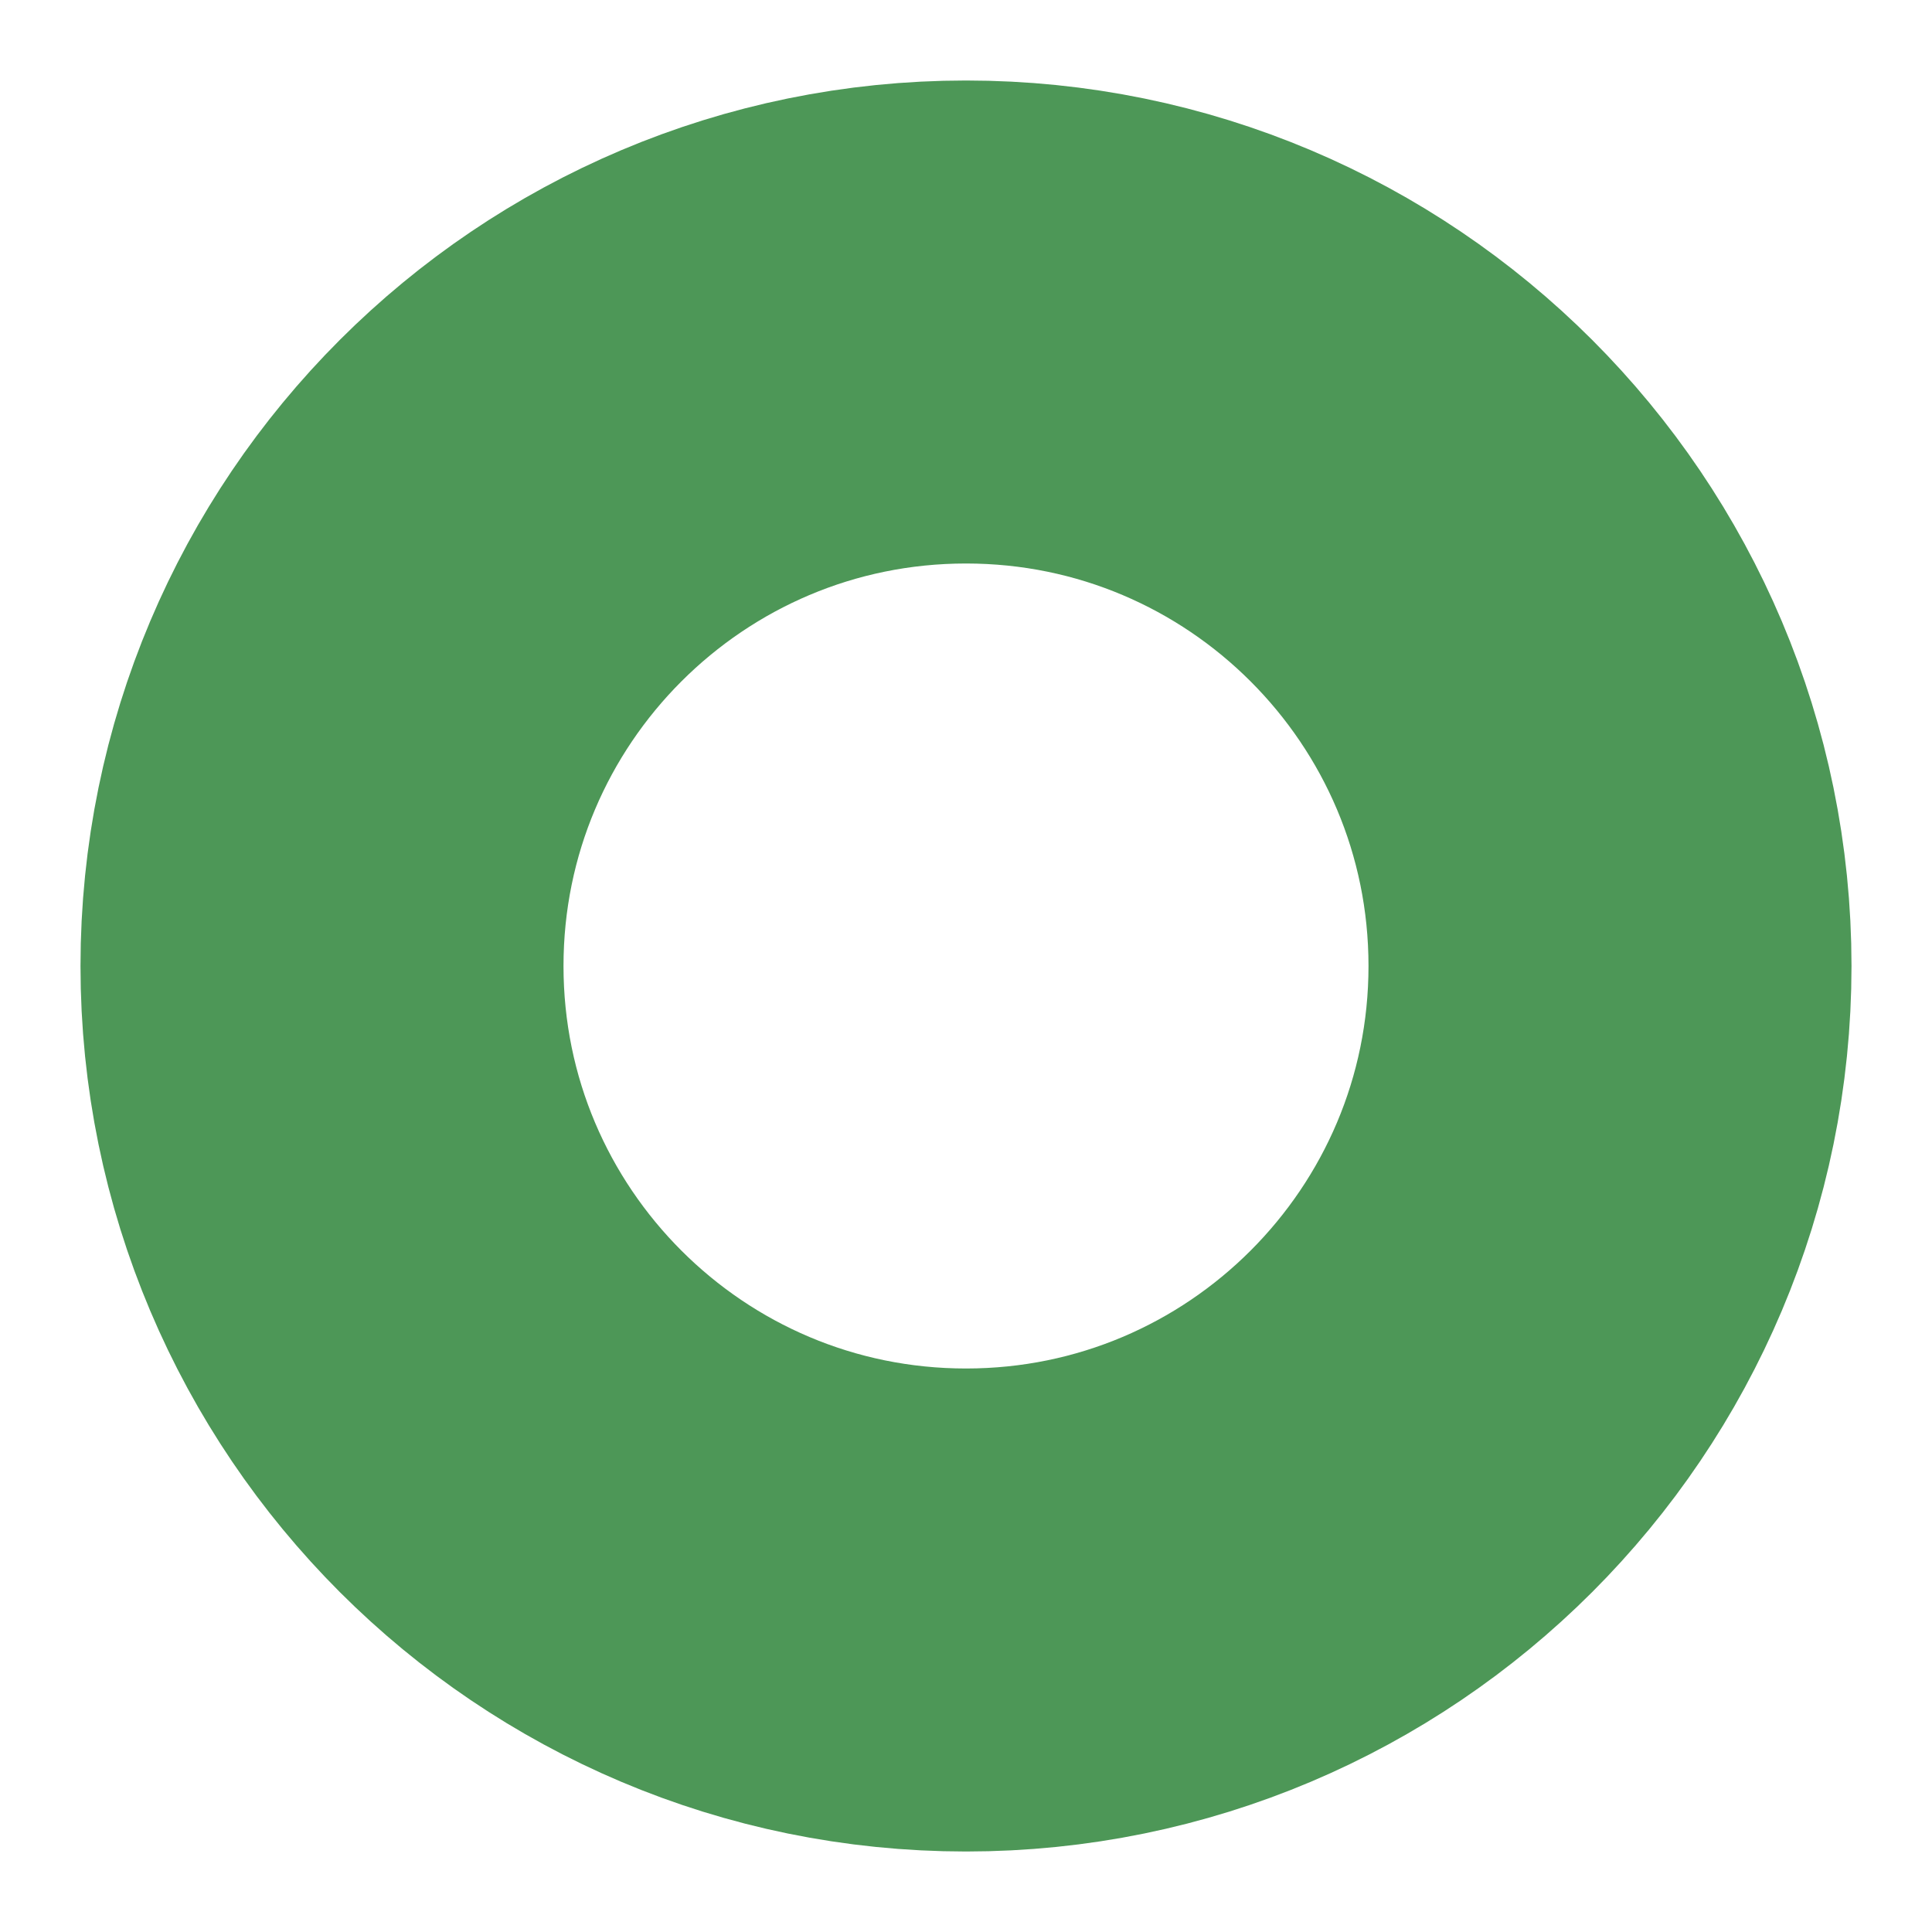
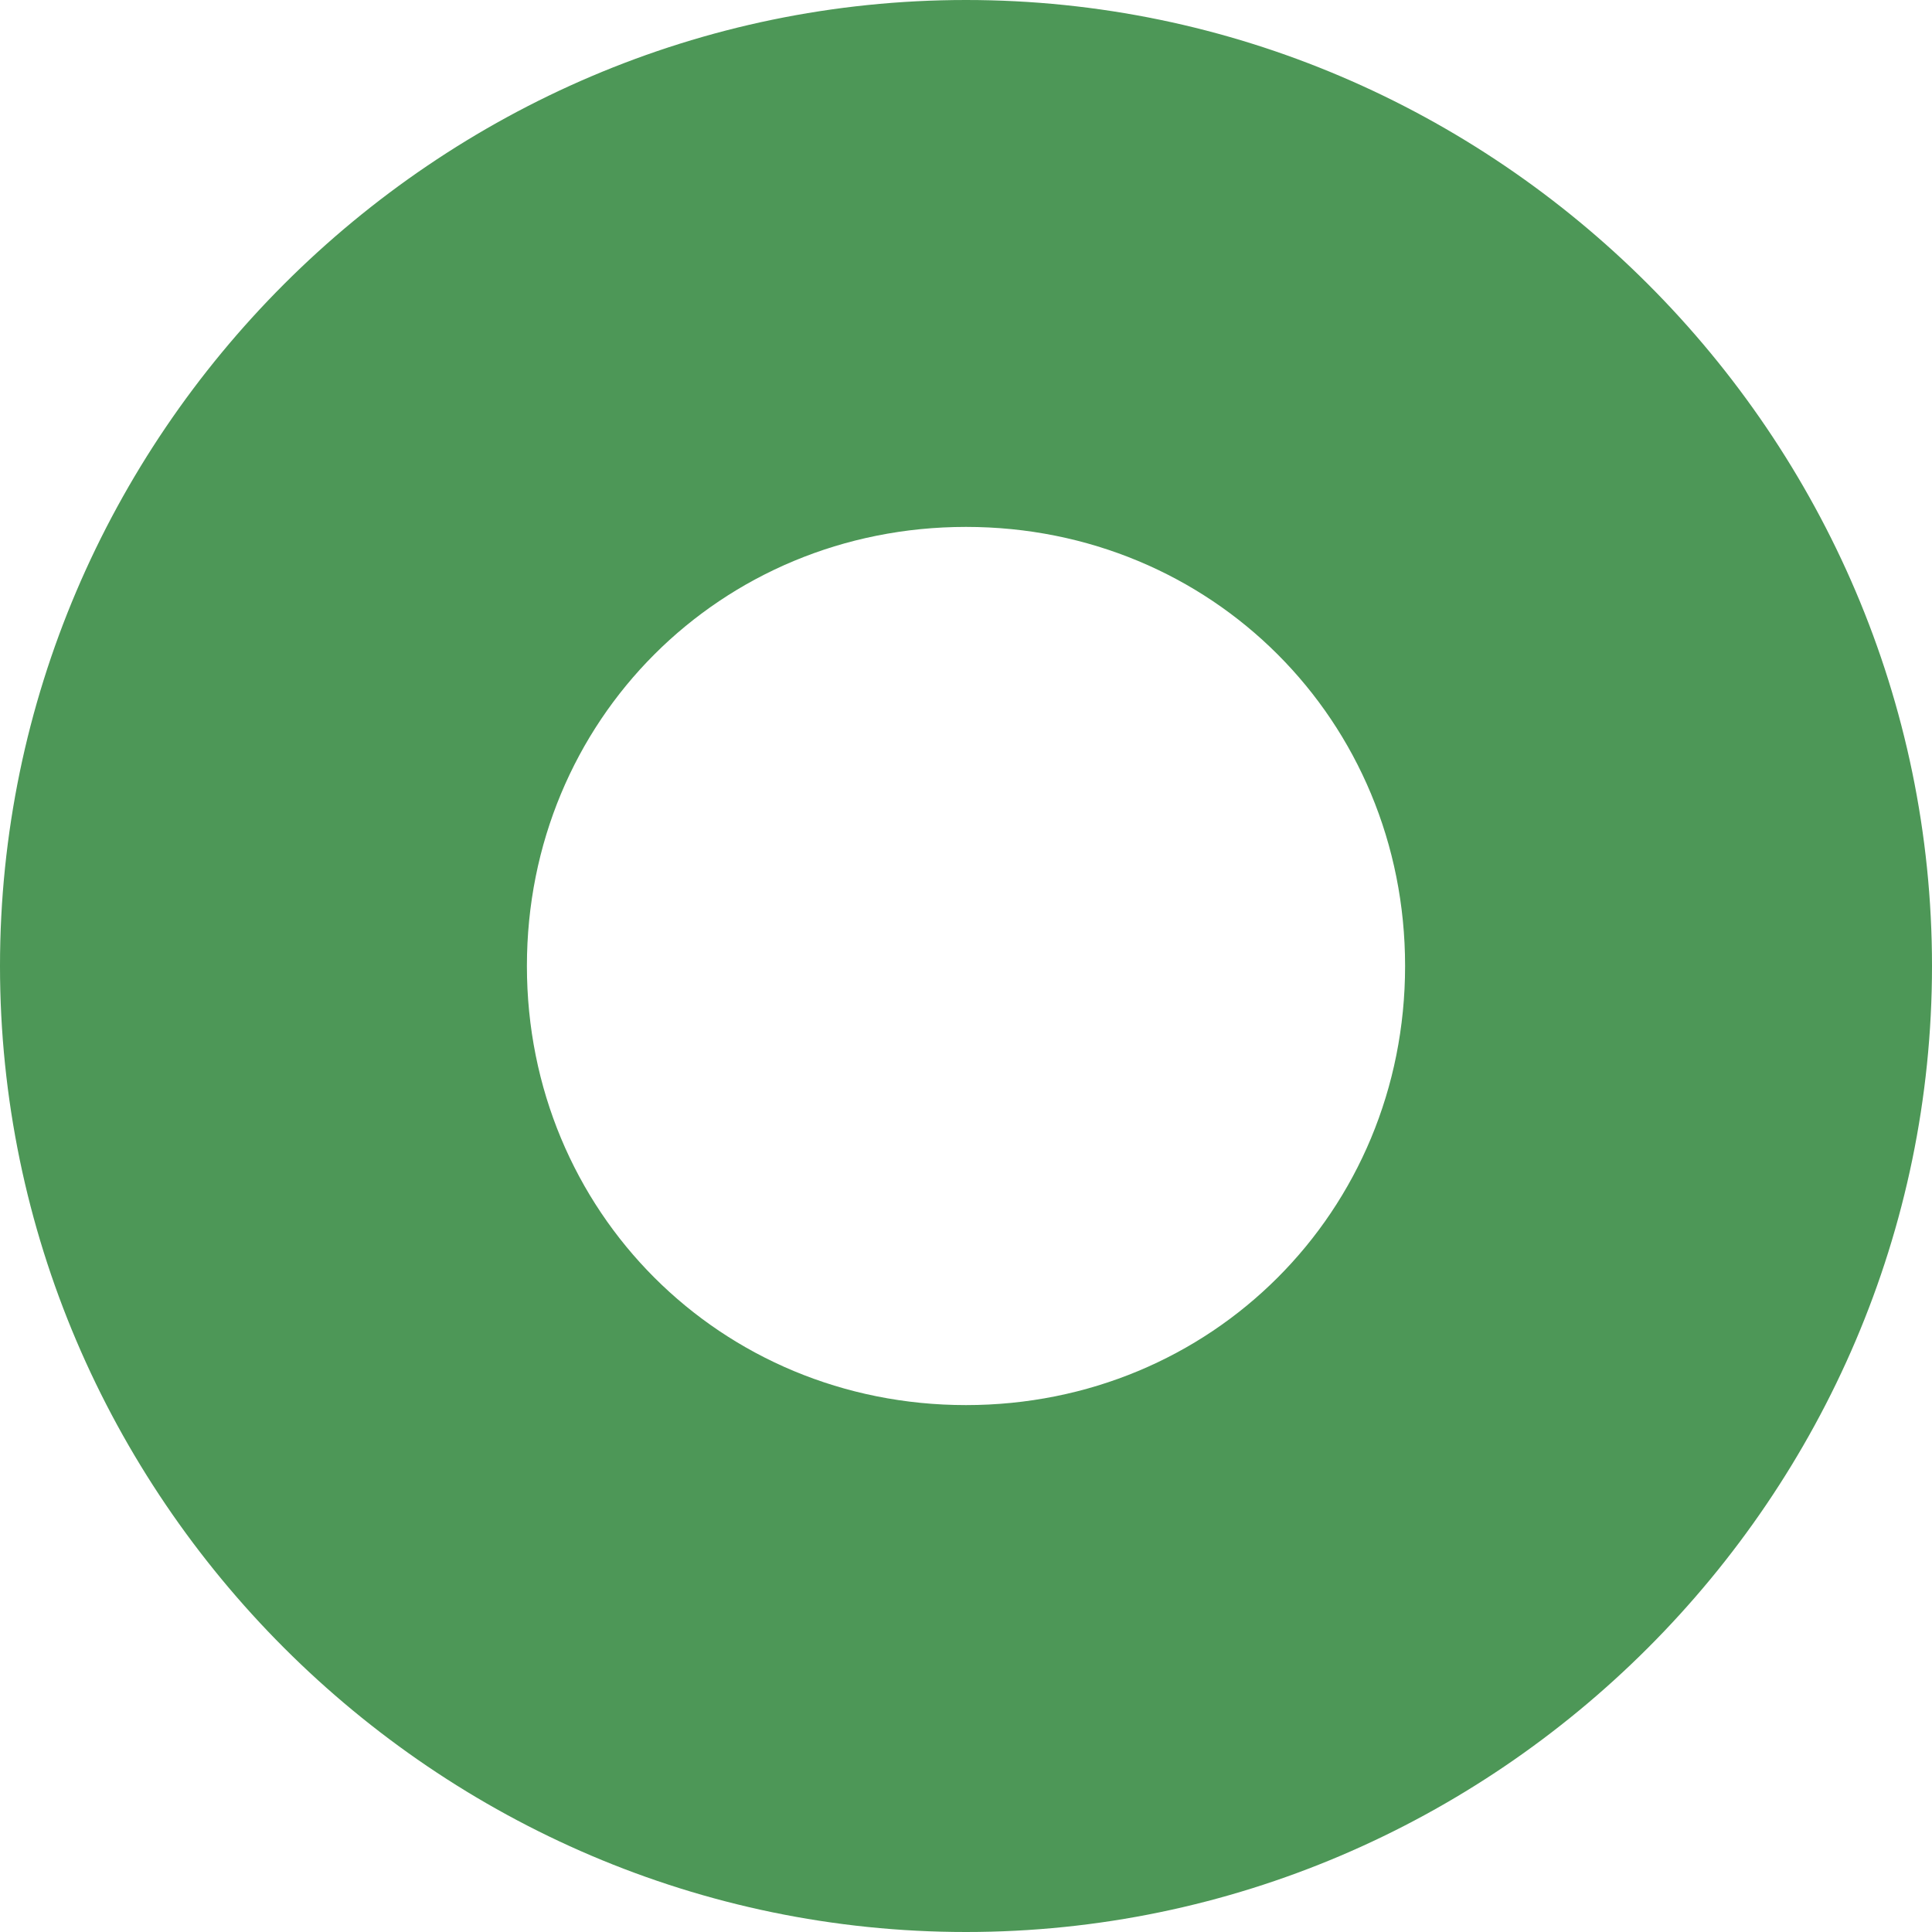
- <svg xmlns="http://www.w3.org/2000/svg" width="12" height="12" viewBox="0 0 12 12" fill="none">
-   <path fill-rule="evenodd" clip-rule="evenodd" d="M6 10C8.209 10 10 8.209 10 6C10 3.791 8.209 2 6 2C3.791 2 2 3.791 2 6C2 8.209 3.791 10 6 10Z" stroke="#4D9757" stroke-width="3" />
+ <svg xmlns="http://www.w3.org/2000/svg" width="11" height="11" version="1.1" viewBox="0 0 11 11">
+   <path d="m5.5 0c-3.02 0-5.5 2.48-5.5 5.5s2.48 5.5 5.5 5.5 5.5-2.48 5.5-5.5-2.48-5.5-5.5-5.5zm0 3c1.398 0 2.5 1.102 2.5 2.5s-1.102 2.5-2.5 2.5-2.5-1.102-2.5-2.5 1.102-2.5 2.5-2.5z" fill="#4d9757" />
</svg>
